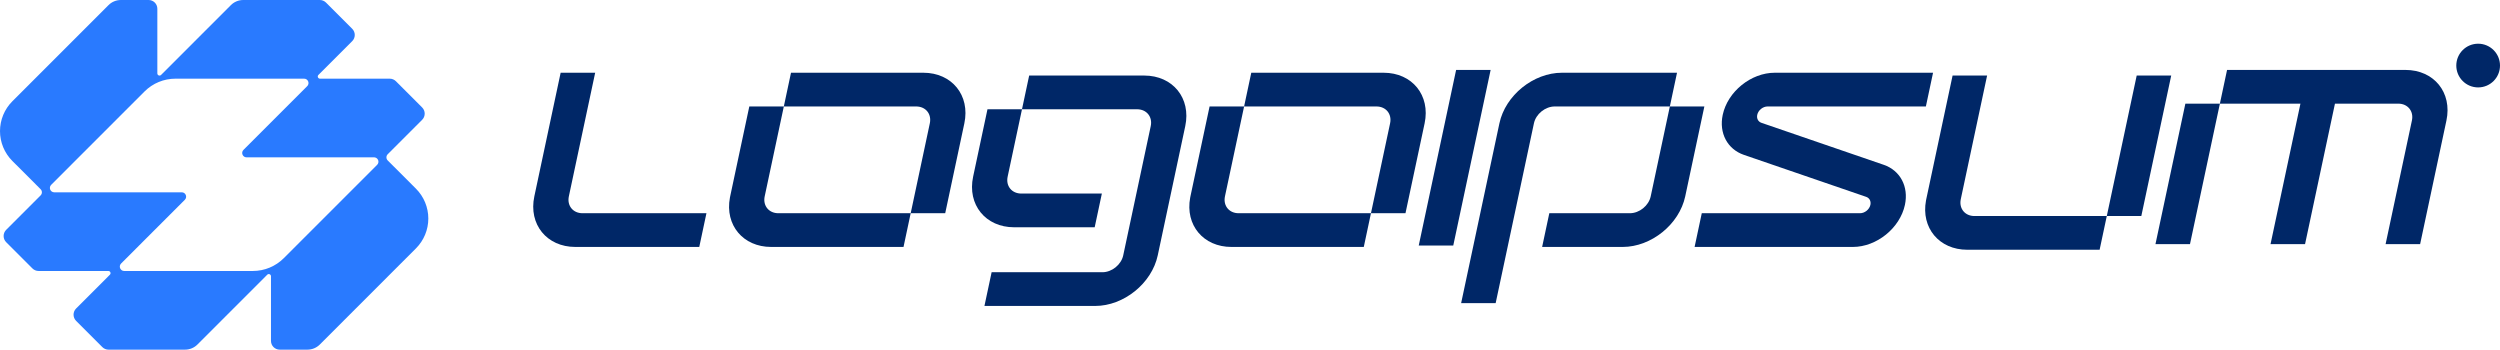
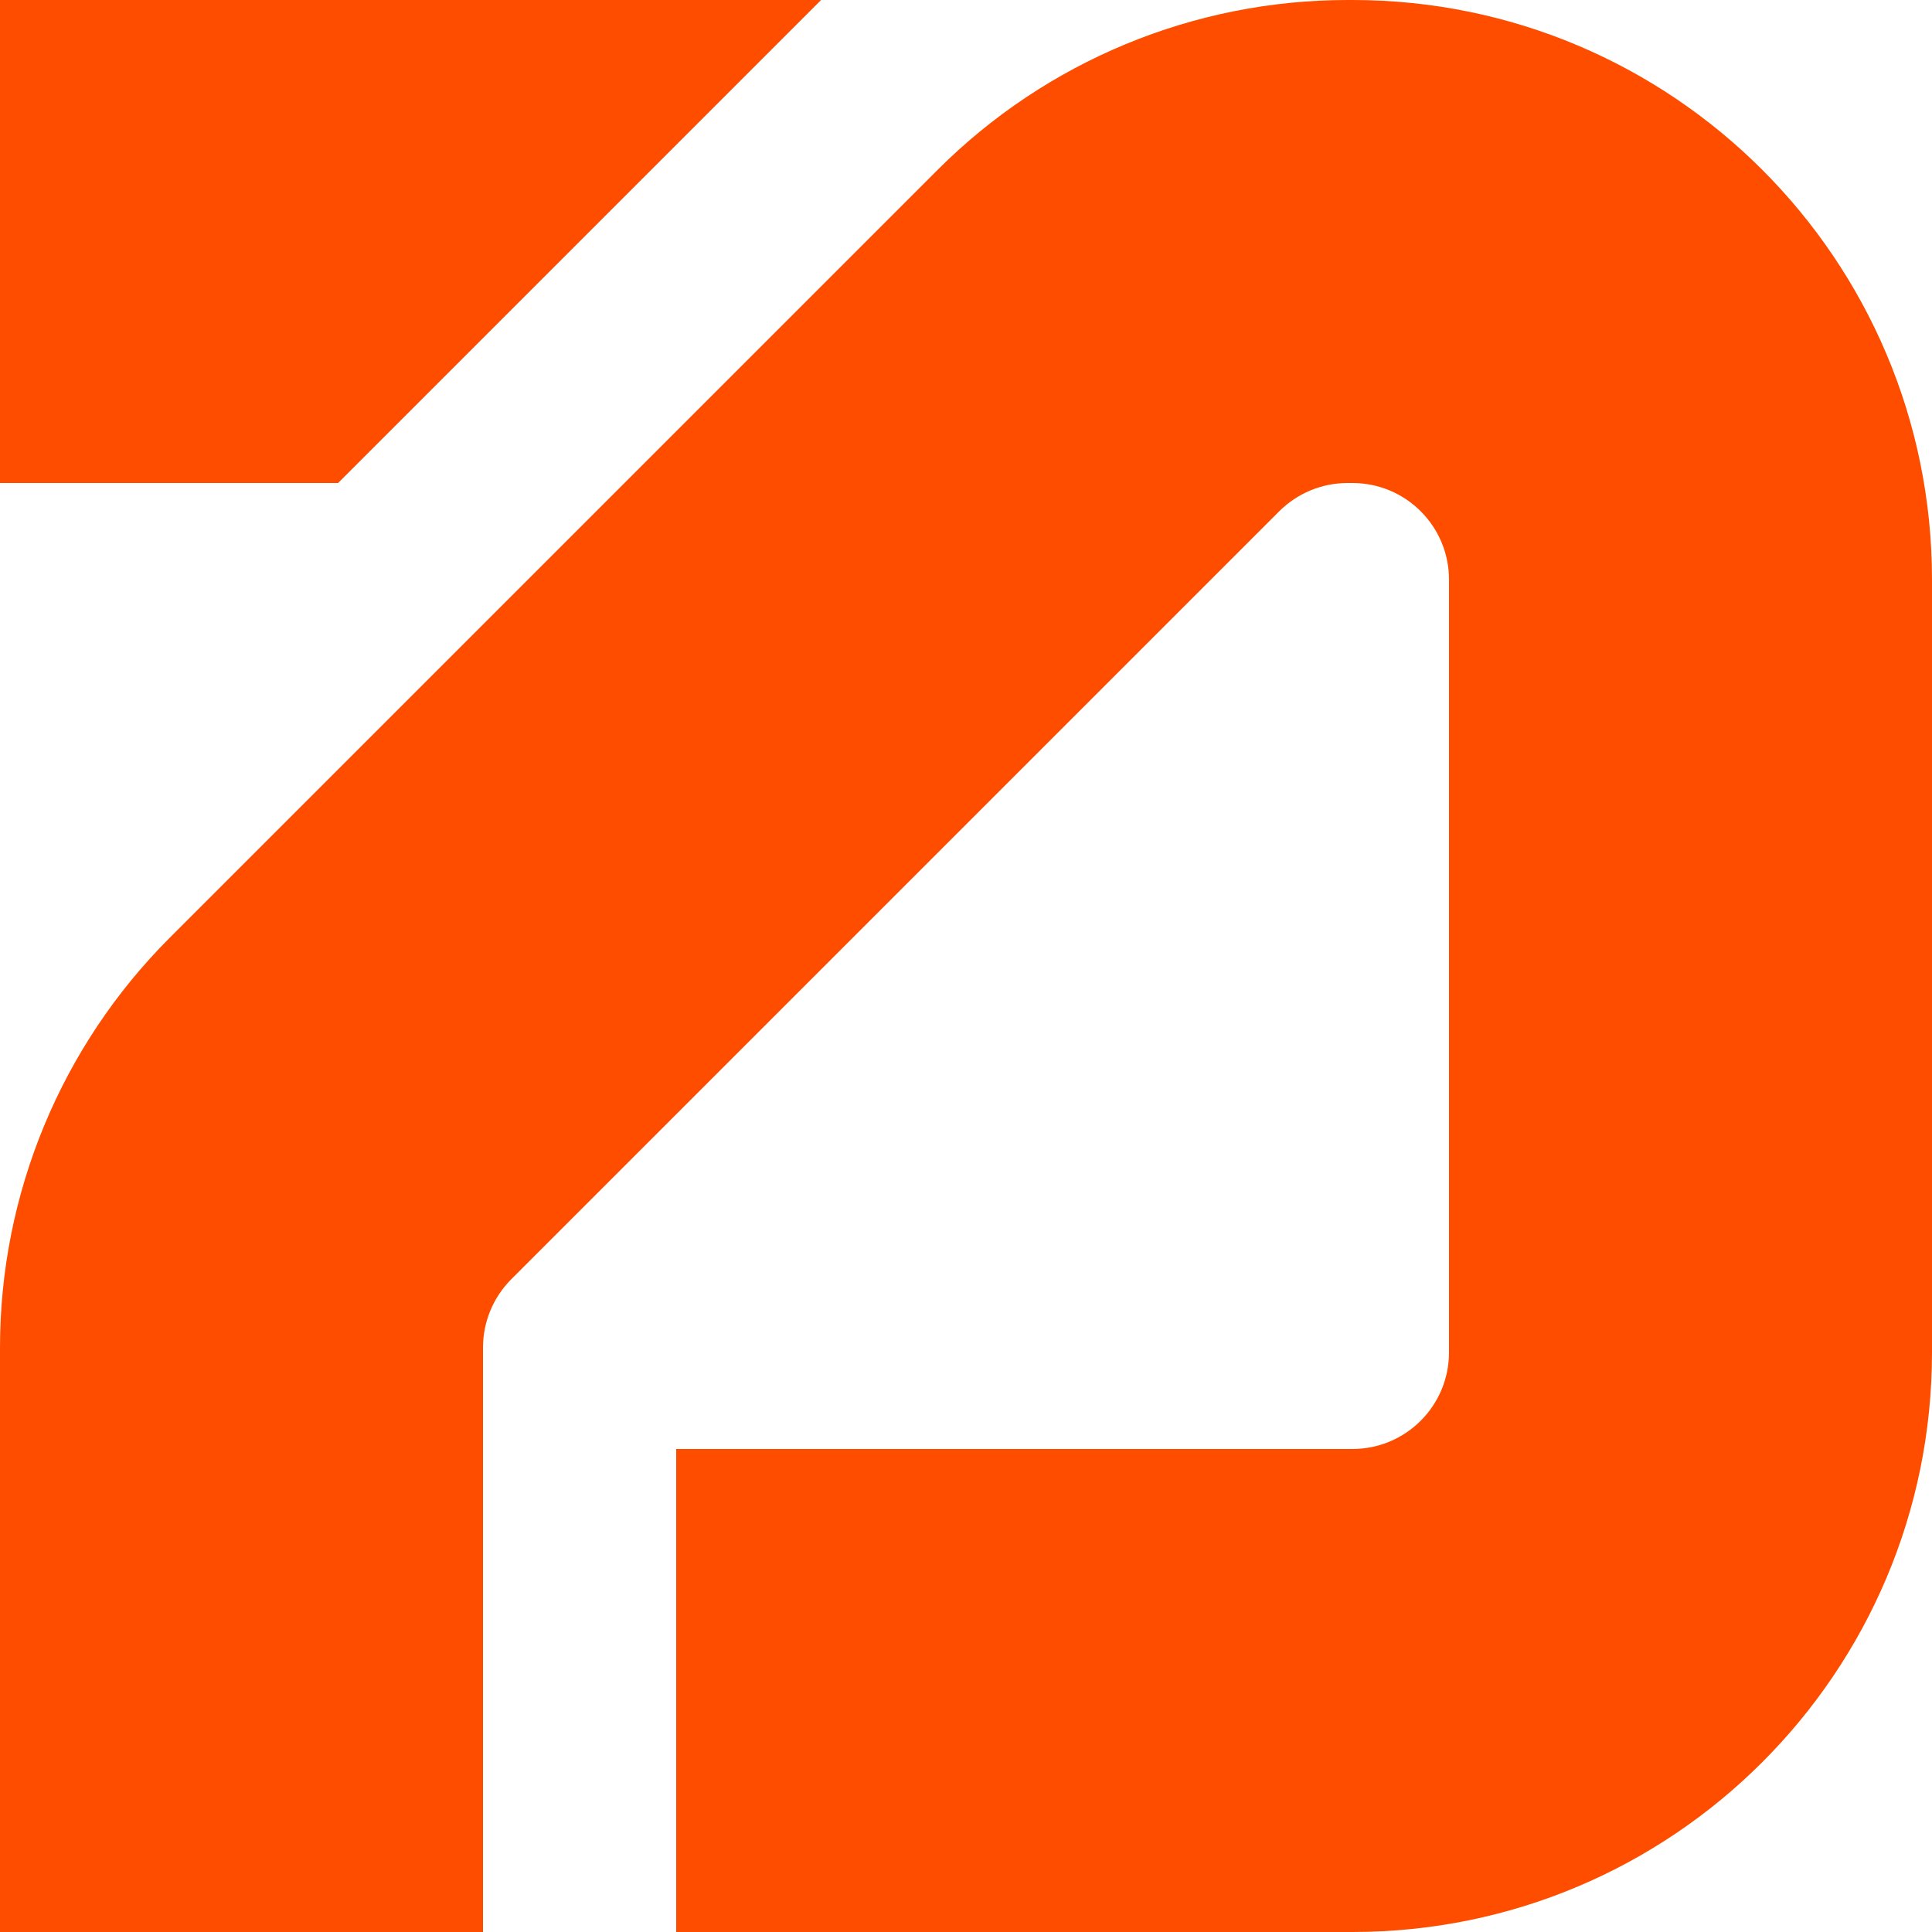
- <svg xmlns="http://www.w3.org/2000/svg" width="286" height="40" viewBox="0 0 286 40" fill="none">
-   <path d="M286 7.5C286 8.881 284.881 10 283.5 10C282.119 10 281 8.881 281 7.5C281 6.119 282.119 5 283.5 5C284.881 5 286 6.119 286 7.5Z" fill="#002767" />
-   <path d="M213.975 23.433C214.063 23.018 213.868 22.65 213.492 22.52L199.501 17.717C197.613 17.068 196.635 15.221 197.079 13.139C197.645 10.478 200.312 8.321 203.036 8.321H221.141L220.32 12.179H202.215C201.672 12.179 201.141 12.608 201.028 13.139C200.94 13.554 201.134 13.922 201.511 14.051L215.502 18.855C217.39 19.503 218.367 21.35 217.924 23.433C217.358 26.093 214.69 28.25 211.966 28.25H193.862L194.683 24.393H212.787C213.33 24.393 213.862 23.963 213.975 23.433Z" fill="#002767" />
-   <path d="M170.529 8L166.253 28.089H162.303L166.58 8H170.529Z" fill="#002767" />
-   <path d="M275.18 8C278.452 8 280.552 10.59 279.872 13.786L276.862 27.929H272.912L275.923 13.786C276.15 12.721 275.449 11.857 274.359 11.857H267.119L263.698 27.929H259.749L263.17 11.857H253.955L250.534 27.929H246.585L250.006 11.857H253.955L254.776 8H275.18Z" fill="#002767" />
-   <path fill-rule="evenodd" clip-rule="evenodd" d="M105.629 8.321C108.901 8.321 111.002 10.912 110.322 14.107L108.132 24.393H104.183L103.362 28.25H88.224C85.003 28.25 82.917 25.74 83.502 22.614L83.532 22.464L85.721 12.179H89.67L90.491 8.321H105.629ZM87.481 22.464L87.462 22.564C87.298 23.582 87.988 24.393 89.045 24.393H104.183L106.372 14.107C106.599 13.042 105.899 12.179 104.808 12.179H89.67L87.481 22.464Z" fill="#002767" />
-   <path fill-rule="evenodd" clip-rule="evenodd" d="M158.284 8.321C161.556 8.321 163.656 10.912 162.976 14.107L160.787 24.393H156.838L156.017 28.25H140.878C137.658 28.25 135.572 25.74 136.156 22.614L136.186 22.464L138.376 12.179H142.325L143.146 8.321H158.284ZM140.135 22.464L140.117 22.564C139.953 23.582 140.643 24.393 141.699 24.393H156.838L159.027 14.107C159.254 13.042 158.554 12.179 157.463 12.179H142.325L140.135 22.464Z" fill="#002767" />
-   <path d="M177.867 12.179C176.776 12.179 175.708 13.042 175.482 14.107L171.103 34.679H167.154L171.533 14.107C172.213 10.912 175.416 8.321 178.688 8.321H191.851L191.03 12.179H194.979L192.79 22.464C192.11 25.66 188.906 28.25 185.635 28.25H176.42L177.241 24.393H186.456C187.546 24.393 188.614 23.529 188.841 22.464L191.03 12.179H177.867Z" fill="#002767" />
-   <path d="M115.274 20.214C115.048 21.279 115.748 22.143 116.838 22.143H126.053L125.232 26H116.017C112.746 26 110.645 23.41 111.325 20.214L112.967 12.5H116.916L117.737 8.643H130.901C134.173 8.643 136.273 11.233 135.593 14.429L132.446 29.214C131.766 32.41 128.562 35 125.29 35H112.62L113.442 31.143H126.112C127.202 31.143 128.27 30.279 128.497 29.214L131.644 14.429C131.871 13.364 131.171 12.5 130.08 12.5H116.916L115.274 20.214Z" fill="#002767" />
-   <path d="M65.077 22.464L68.088 8.321H64.138L61.128 22.464C60.448 25.66 62.548 28.25 65.82 28.25H79.996L80.817 24.393H66.641C65.55 24.393 64.85 23.529 65.077 22.464Z" fill="#002767" />
-   <path d="M224.314 22.786L224.296 22.885C224.132 23.904 224.822 24.714 225.878 24.714H241.017L244.438 8.643H248.387L244.966 24.714H241.017L240.196 28.571H225.057C221.837 28.571 219.751 26.061 220.335 22.935L220.365 22.786L223.376 8.643H227.325L224.314 22.786Z" fill="#002767" />
-   <path fill-rule="evenodd" clip-rule="evenodd" d="M17 0C17.552 0 18 0.448 18 1V8.396C18 8.619 18.269 8.731 18.427 8.573L26.414 0.586C26.789 0.211 27.298 7.97938e-05 27.828 0H36.586C36.851 4.04019e-05 37.105 0.105 37.293 0.293L40.293 3.293C40.683 3.683 40.683 4.317 40.293 4.707L36.427 8.573C36.269 8.731 36.381 9 36.603 9H44.586C44.851 9 45.105 9.105 45.293 9.293L48.293 12.293C48.683 12.684 48.683 13.316 48.293 13.707L44.353 17.646C44.158 17.842 44.158 18.158 44.353 18.354L47.586 21.586C48.491 22.491 49 23.72 49 25C49 26.28 48.491 27.509 47.586 28.414L36.586 39.414C36.211 39.789 35.702 40 35.172 40H32C31.448 40 31 39.552 31 39V31.604C31 31.381 30.731 31.269 30.573 31.427L22.586 39.414C22.211 39.789 21.702 40 21.172 40H12.414C12.149 40 11.895 39.895 11.707 39.707L8.707 36.707C8.317 36.316 8.317 35.684 8.707 35.293L12.573 31.427C12.731 31.269 12.619 31 12.396 31H4.414C4.149 31 3.895 30.895 3.707 30.707L0.707 27.707C0.317 27.317 0.317 26.683 0.707 26.293L4.646 22.354C4.842 22.158 4.842 21.842 4.646 21.646L1.414 18.414C0.509 17.509 0 16.28 0 15C0 13.72 0.509 12.491 1.414 11.586L12.414 0.586C12.789 0.211 13.298 8.00463e-05 13.828 0H17ZM20.071 9C18.745 9 17.473 9.527 16.535 10.465L5.854 21.146C5.539 21.462 5.762 22 6.207 22H20.793C21.238 22 21.461 22.539 21.146 22.854L13.854 30.146C13.539 30.462 13.762 31 14.207 31H28.929C30.255 31 31.527 30.473 32.465 29.535L43.147 18.854C43.442 18.558 43.264 18.066 42.874 18.006L42.793 18H28.207C27.762 18 27.539 17.462 27.854 17.146L35.147 9.854C35.461 9.539 35.238 9 34.793 9H20.071Z" fill="#297AFF" />
+ <svg xmlns="http://www.w3.org/2000/svg" width="40" height="40" viewBox="0 0 40 40" fill="none">
+   <path d="M30 28V12C30 10.895 29.105 10 28 10H27.899C27.369 10 26.86 10.211 26.485 10.586L10.586 26.485C10.211 26.86 10 27.369 10 27.899V40H0V27.899C2.15312e-05 24.717 1.264 21.665 3.515 19.414L19.414 3.515C21.665 1.264 24.717 2.1373e-05 27.899 0H28C34.627 0 40 5.373 40 12V28C40 34.627 34.627 40 28 40H14V30H28C29.105 30 30 29.105 30 28Z M0 0H17L7 10H0V0Z" fill="#FF4D00" />
</svg>
